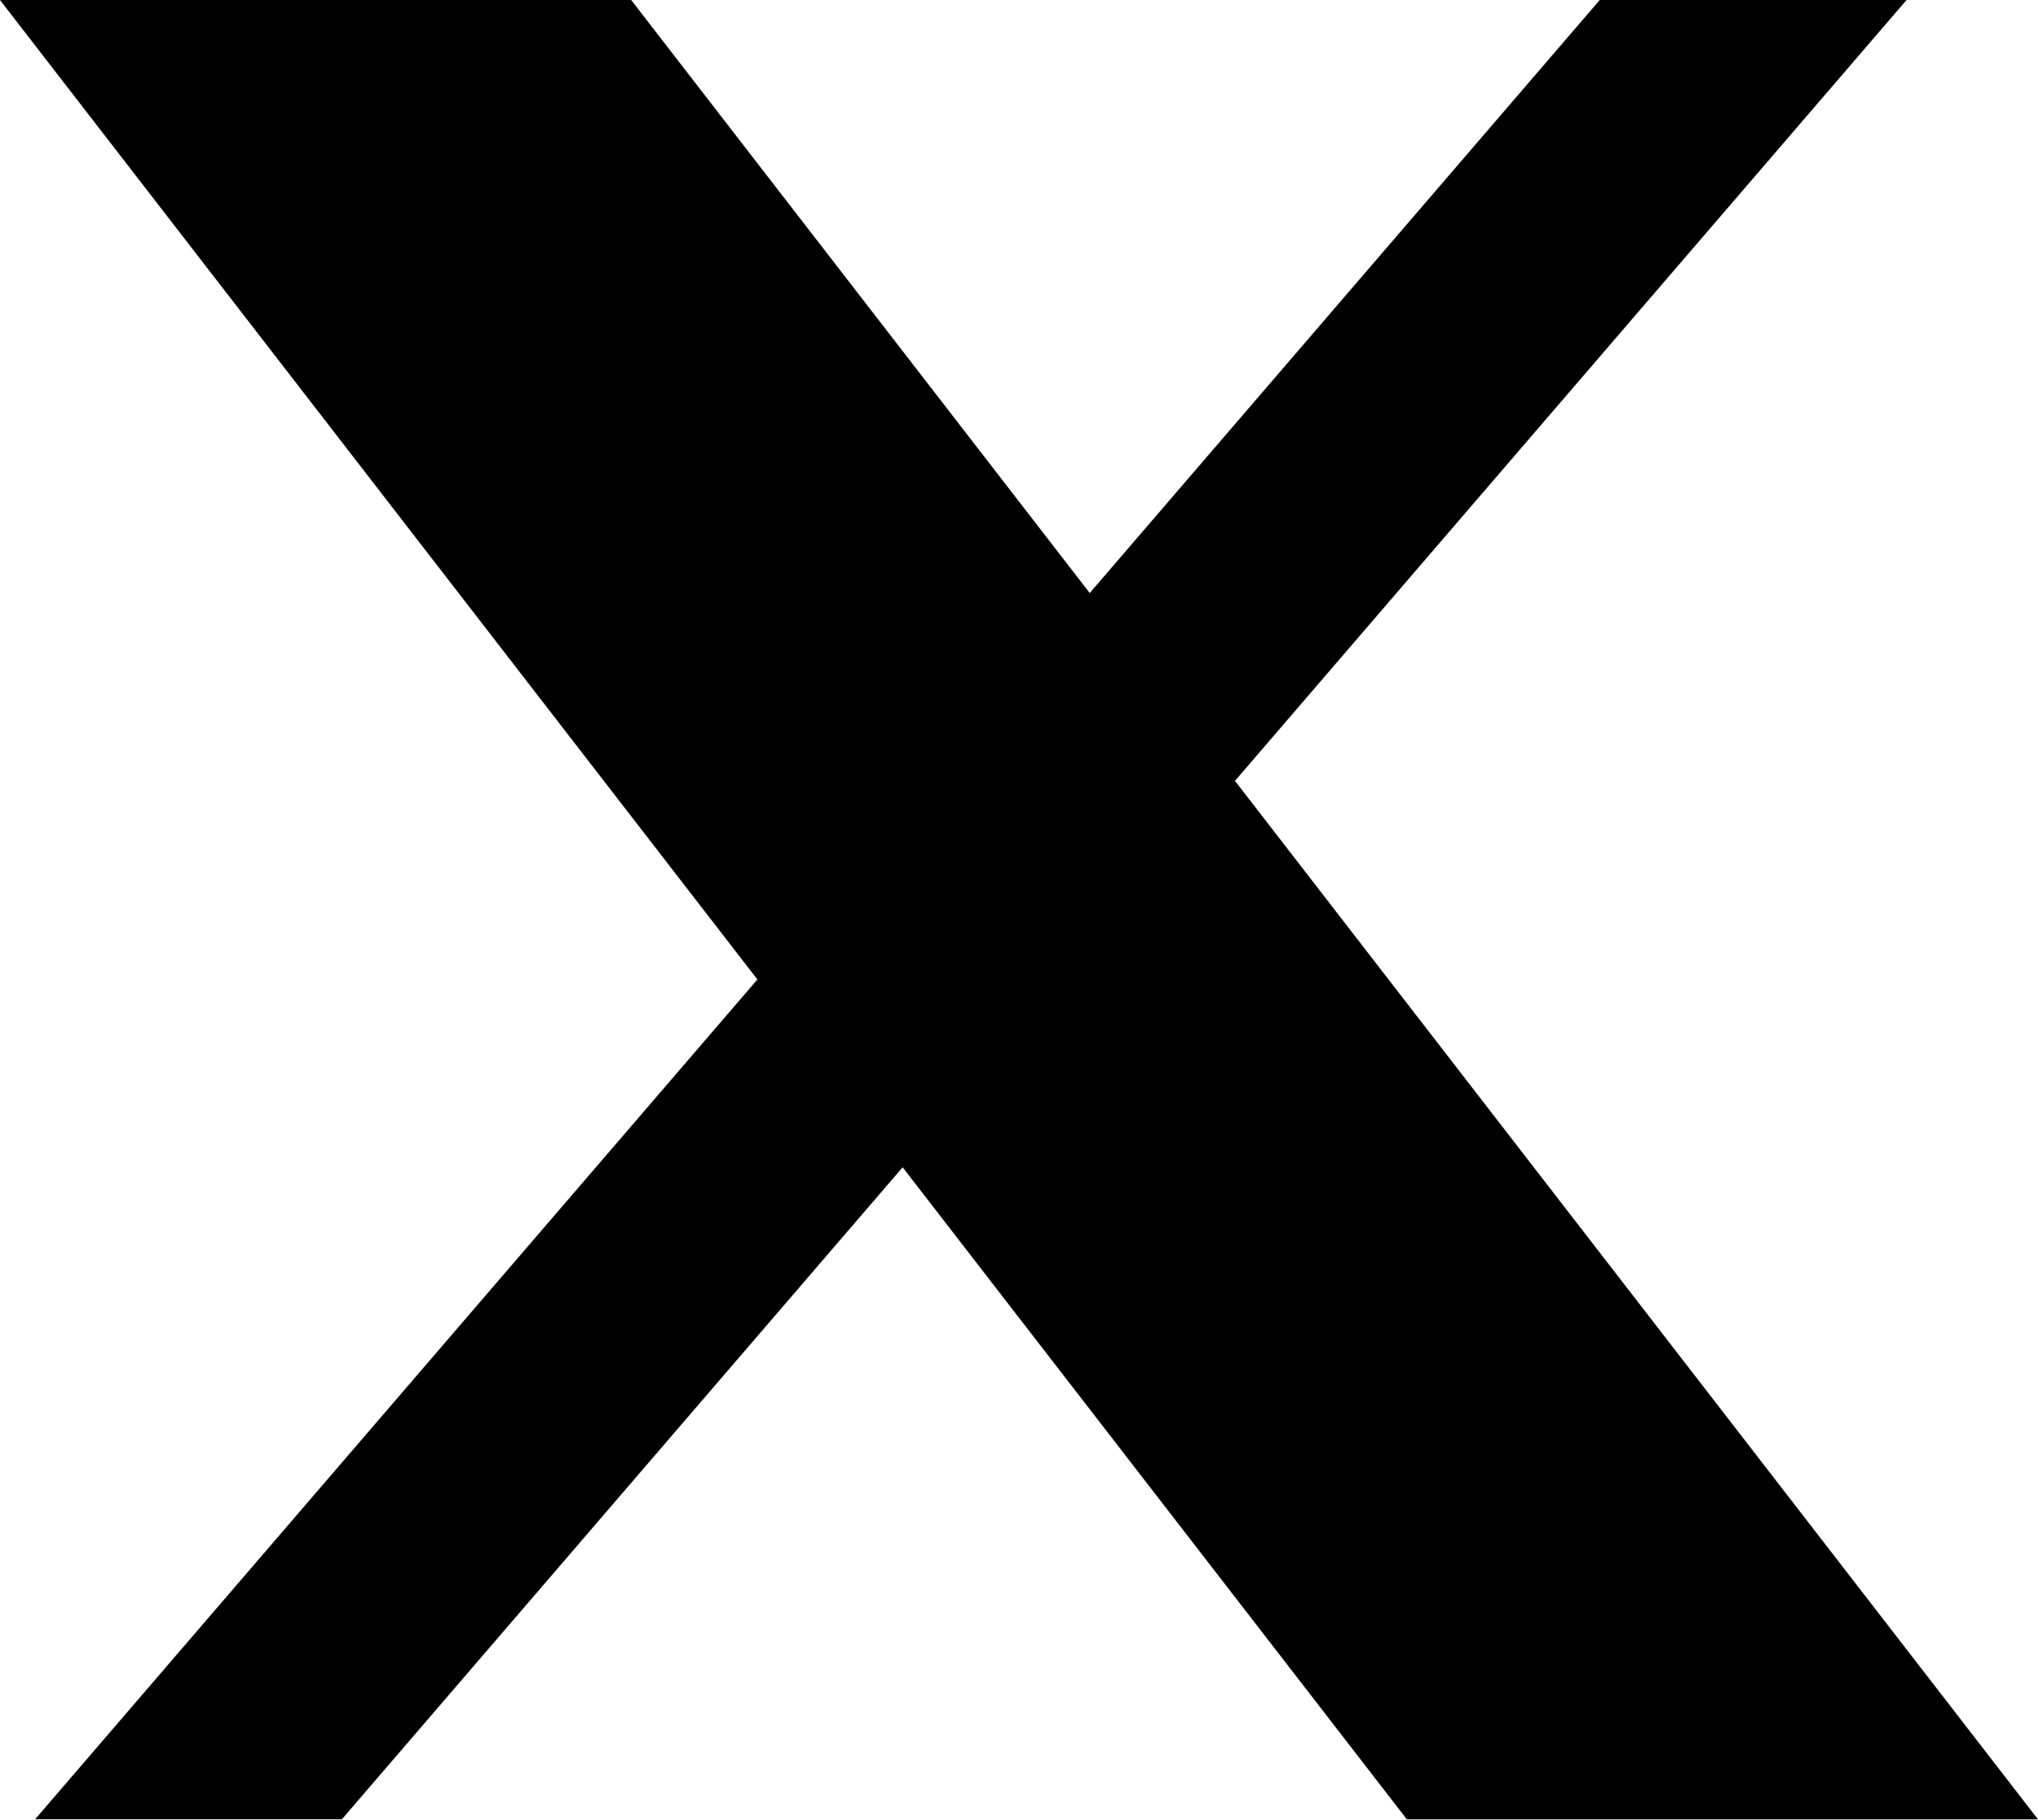
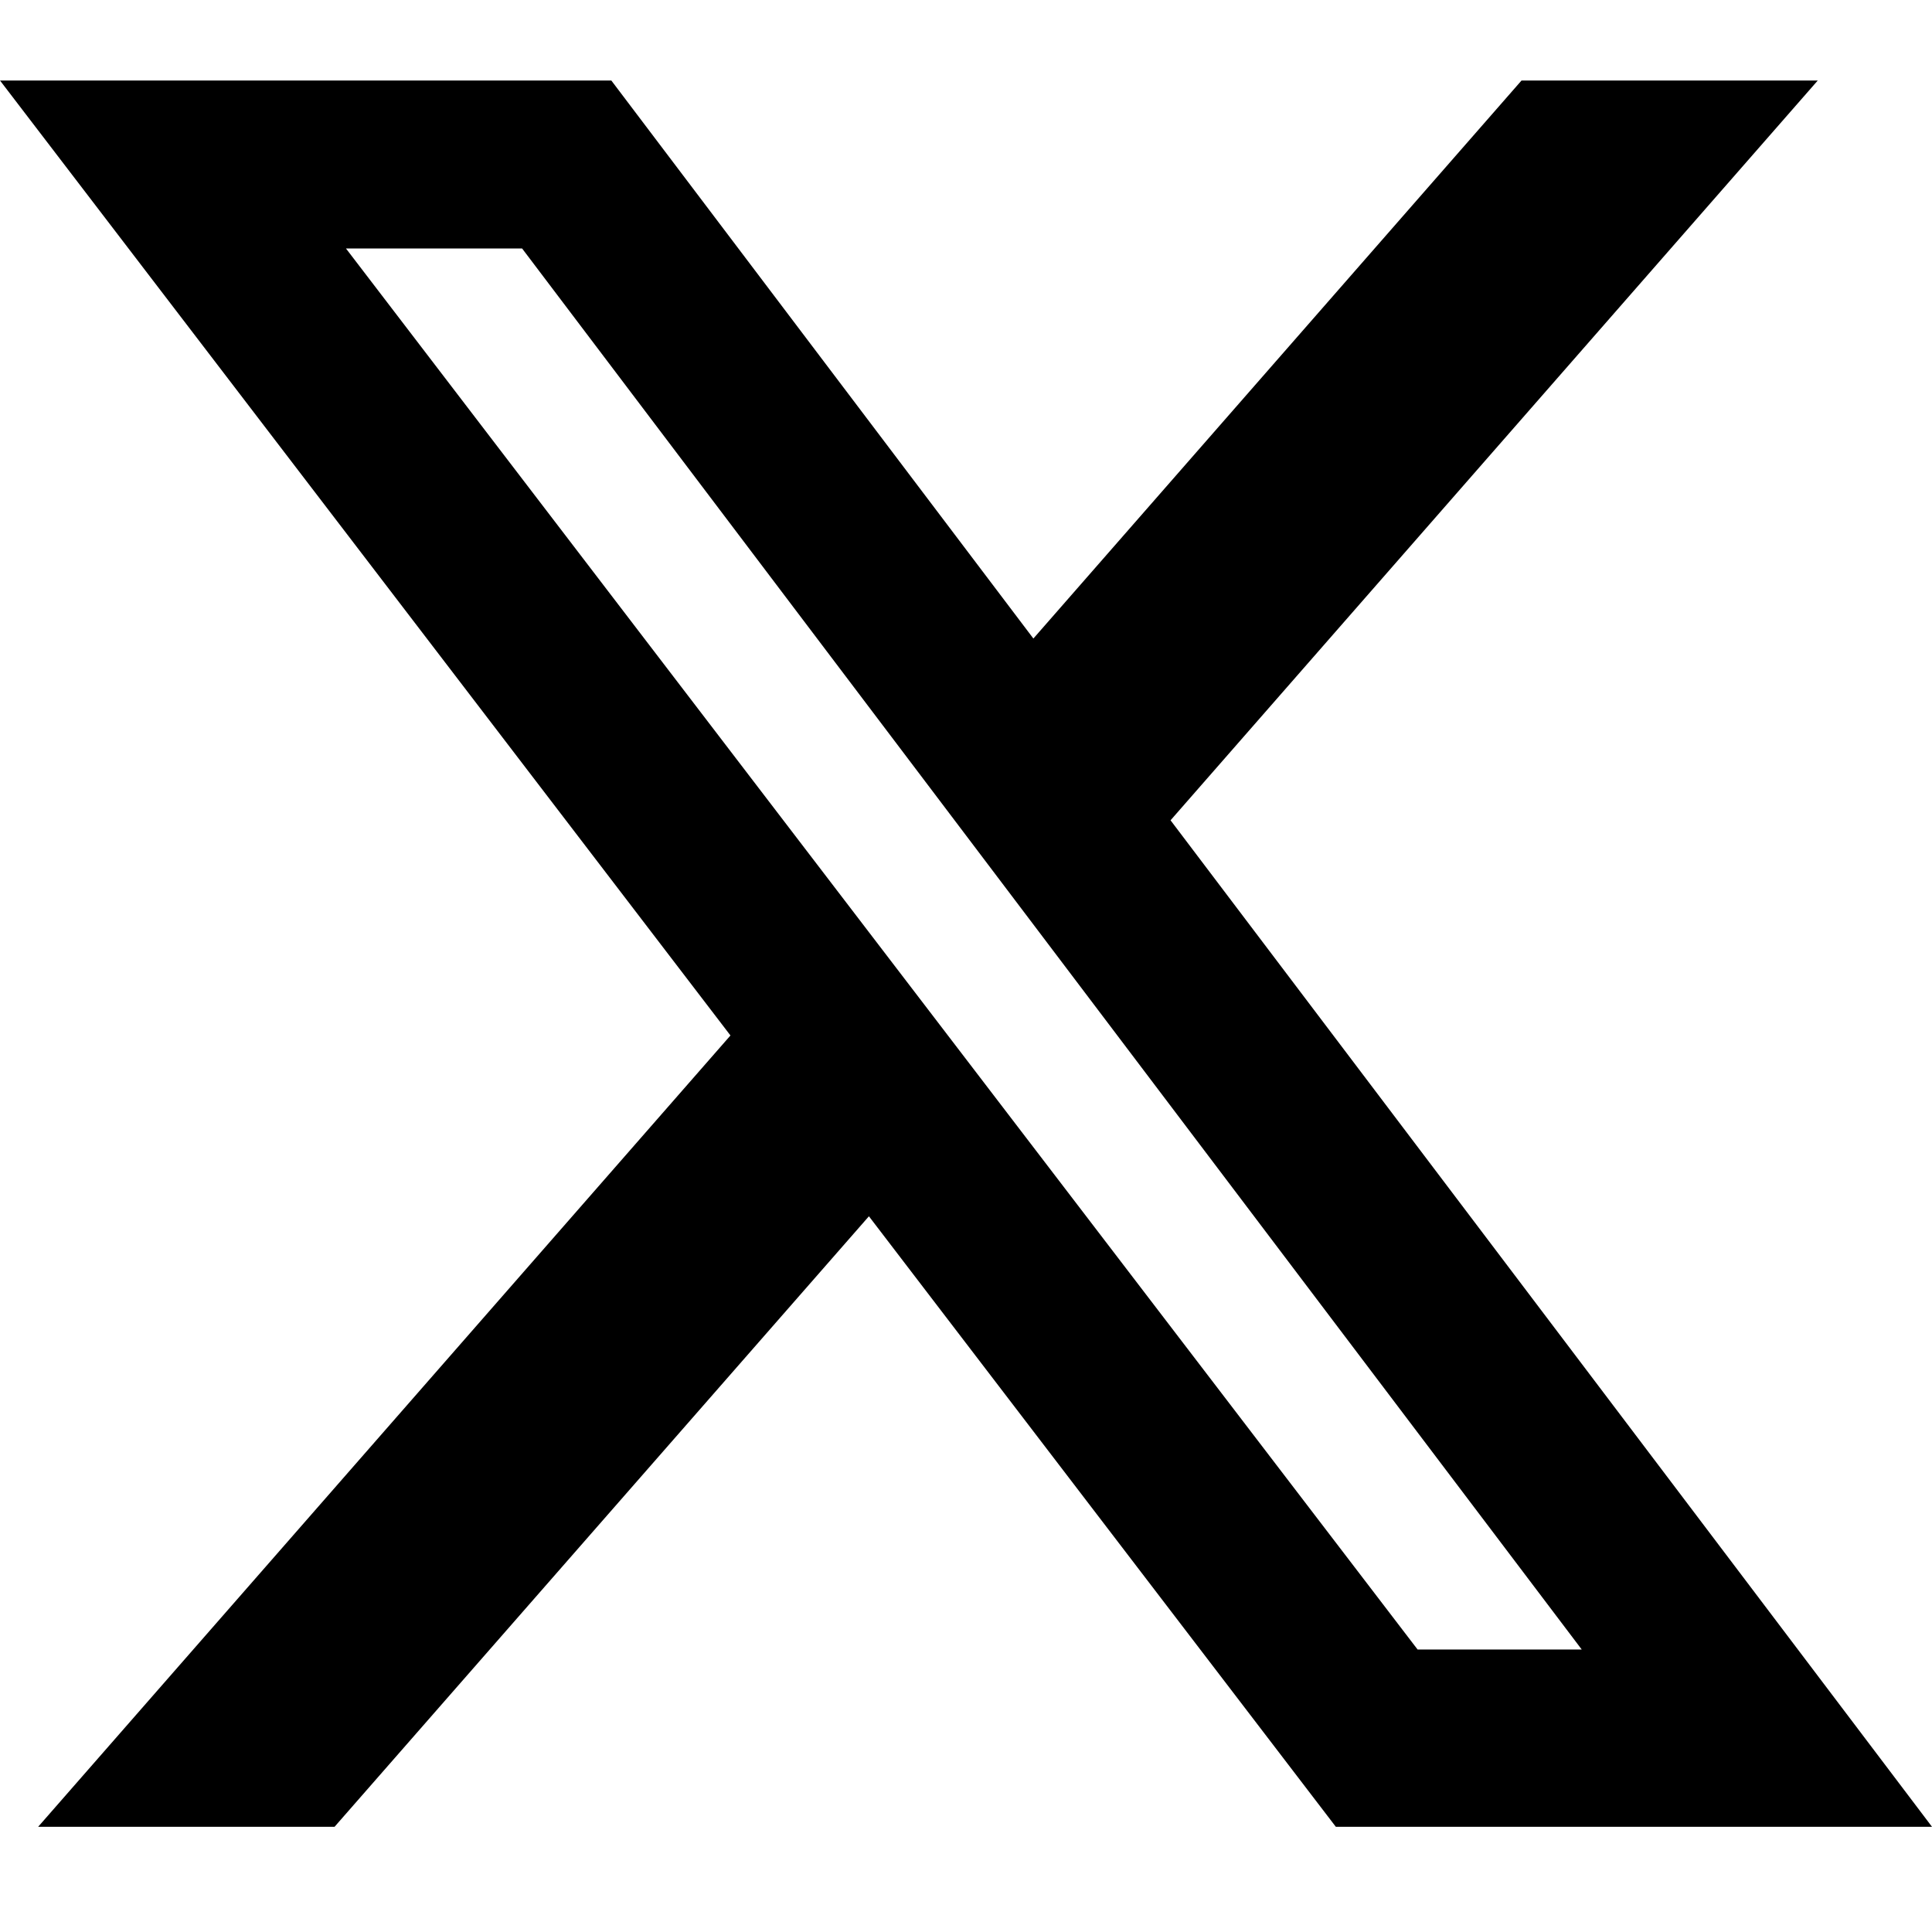
- <svg class="sc-aXZVg ktFCMi mx-icon" focusable="false" width="" height="" aria-hidden="true" viewBox="0 0 28 25" data-icon="NewTwitterOutLined">
-   <path d="M19.919 23.798L2.449 1.202H8.081L25.55 23.798H19.919Z" stroke="currentColor" stroke-width="2.405" />
-   <path fill-rule="evenodd" clip-rule="evenodd" d="M21.979 0H26.194L16.755 10.977L14.732 8.428L21.979 0ZM10.665 13.158L0.482 25H4.697L12.688 15.707L10.665 13.158Z" />
+ <svg xmlns="http://www.w3.org/2000/svg" width="24" height="24" viewBox="0 0 24 24">
+   <path d="M18.901 1h3.68l-8.04 9.19L24 22.693h-7.406l-5.8-7.584-6.638 7.584H.474l8.6-9.83L0 1h7.594l5.243 6.932L18.901 1zM17.61 20.491h2.039L6.486 3.087H4.298L17.61 20.491z" />
</svg>
